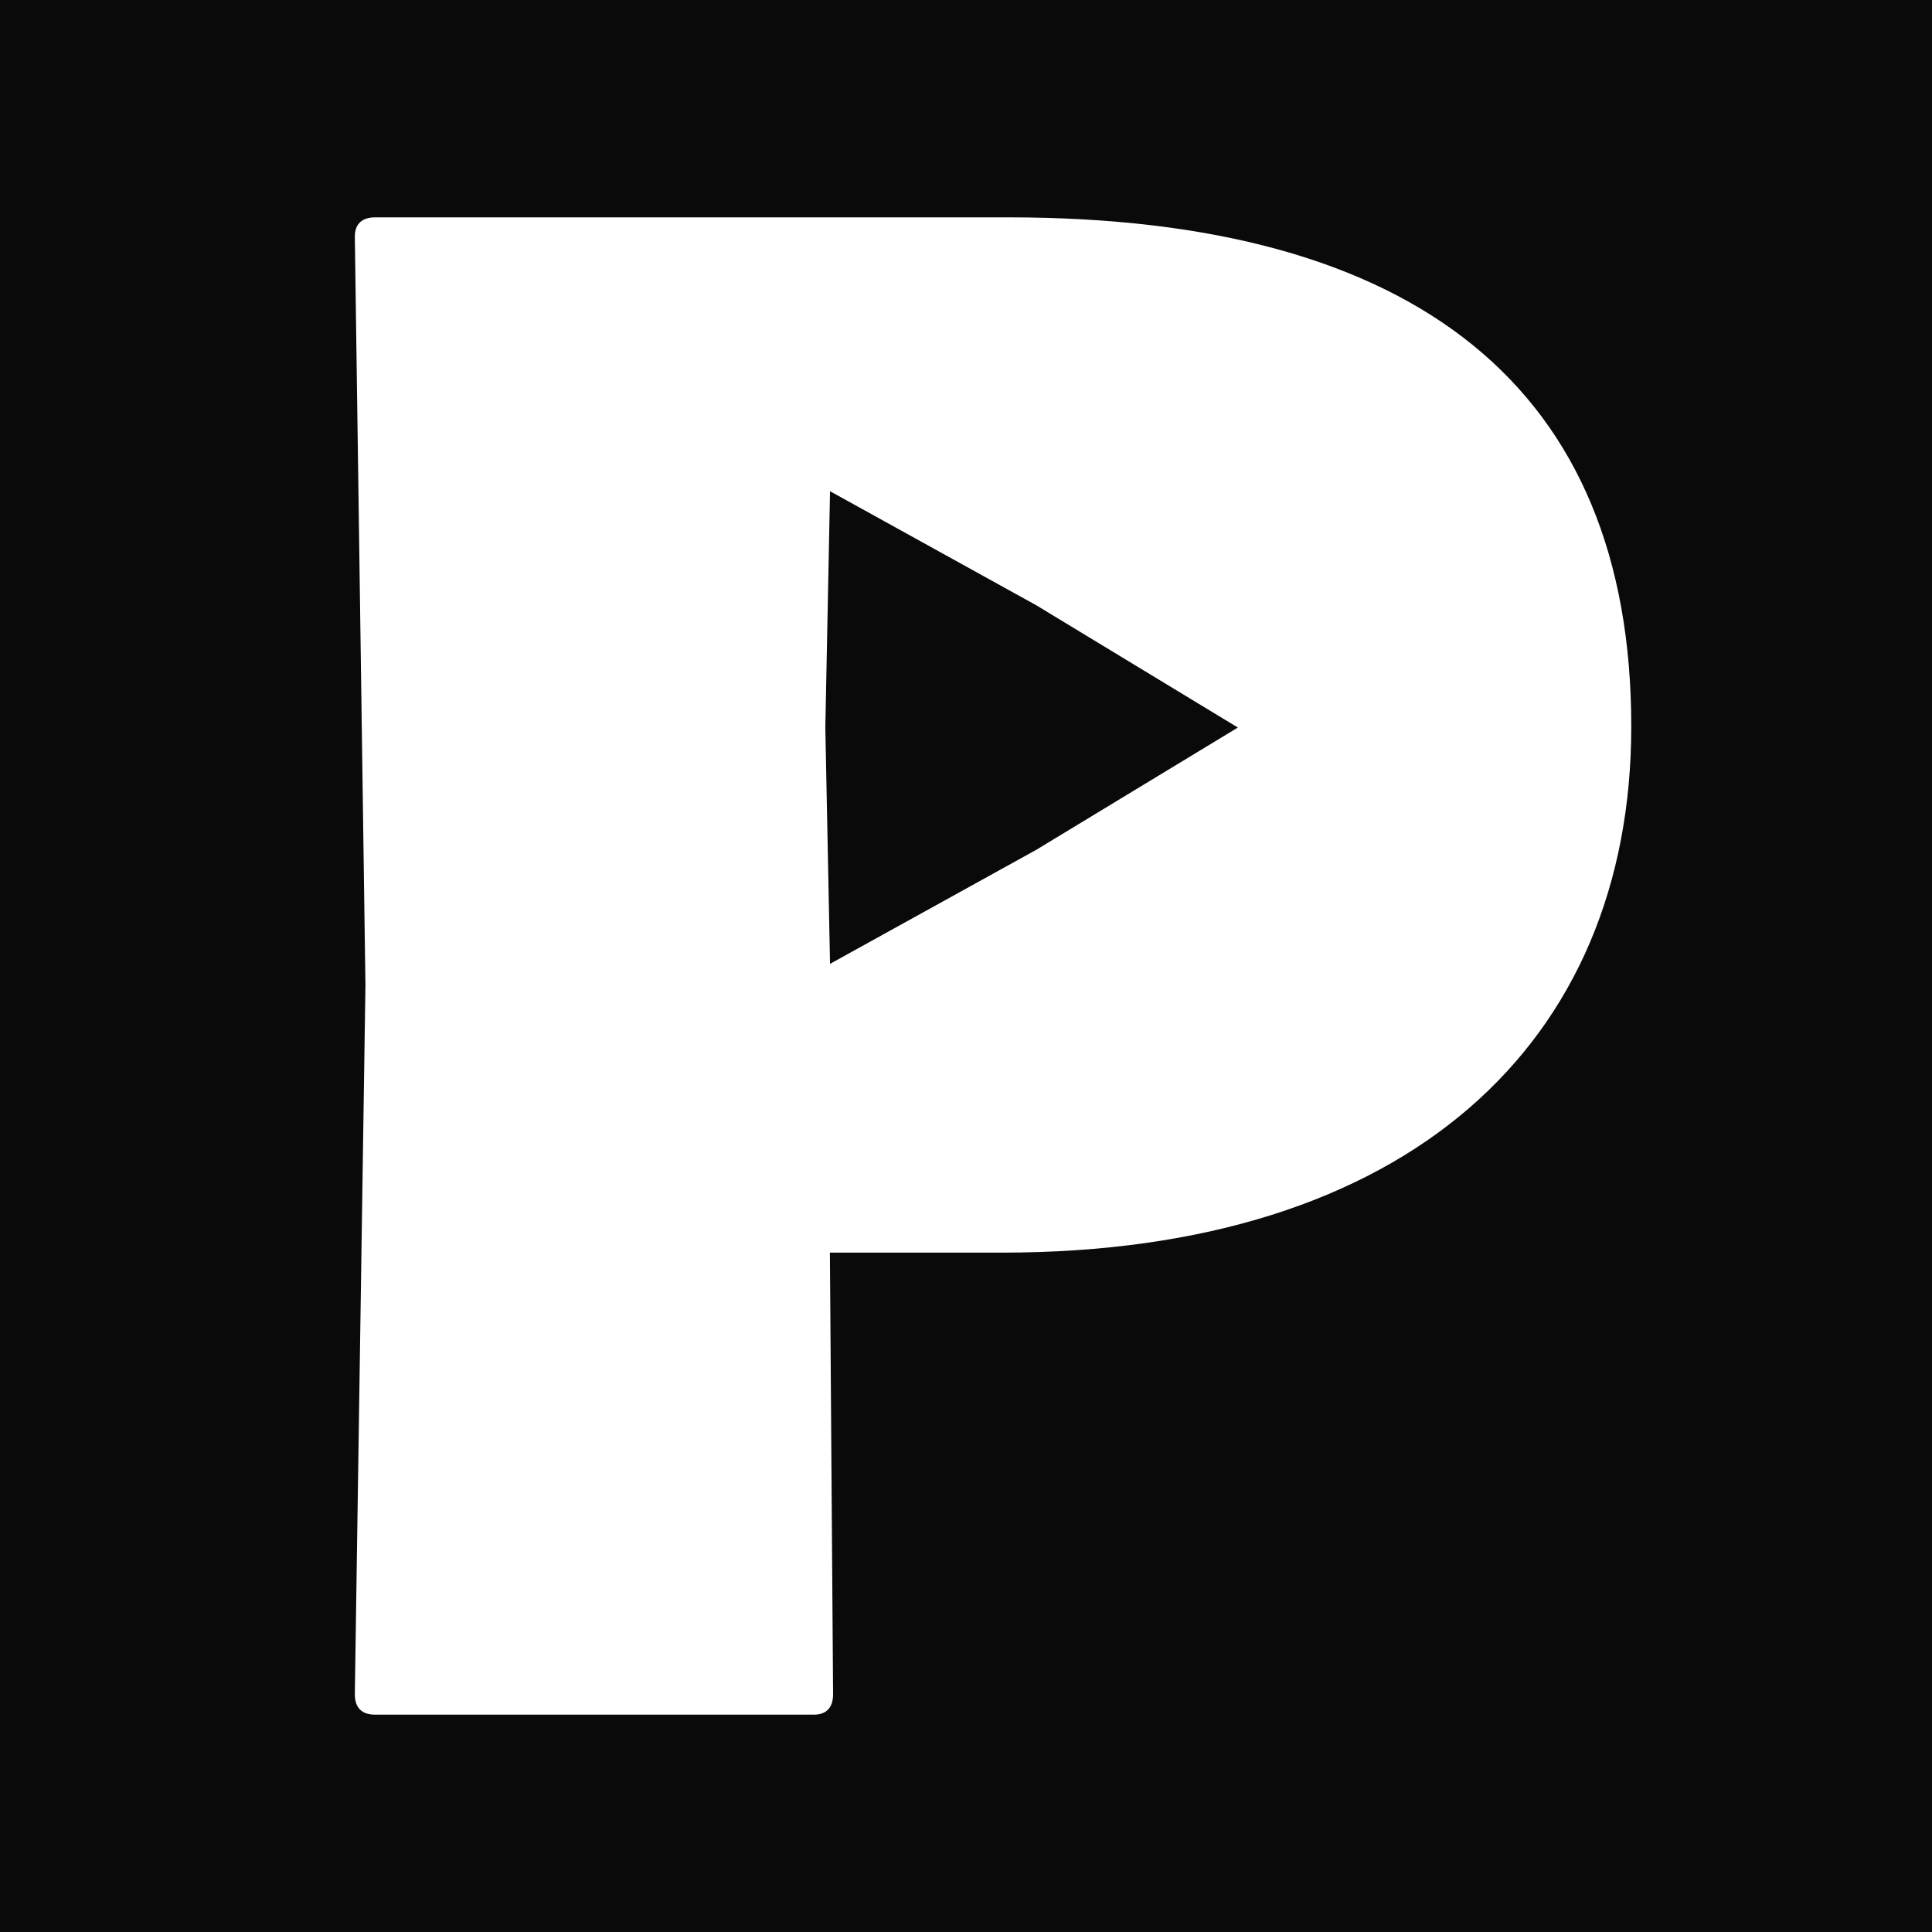
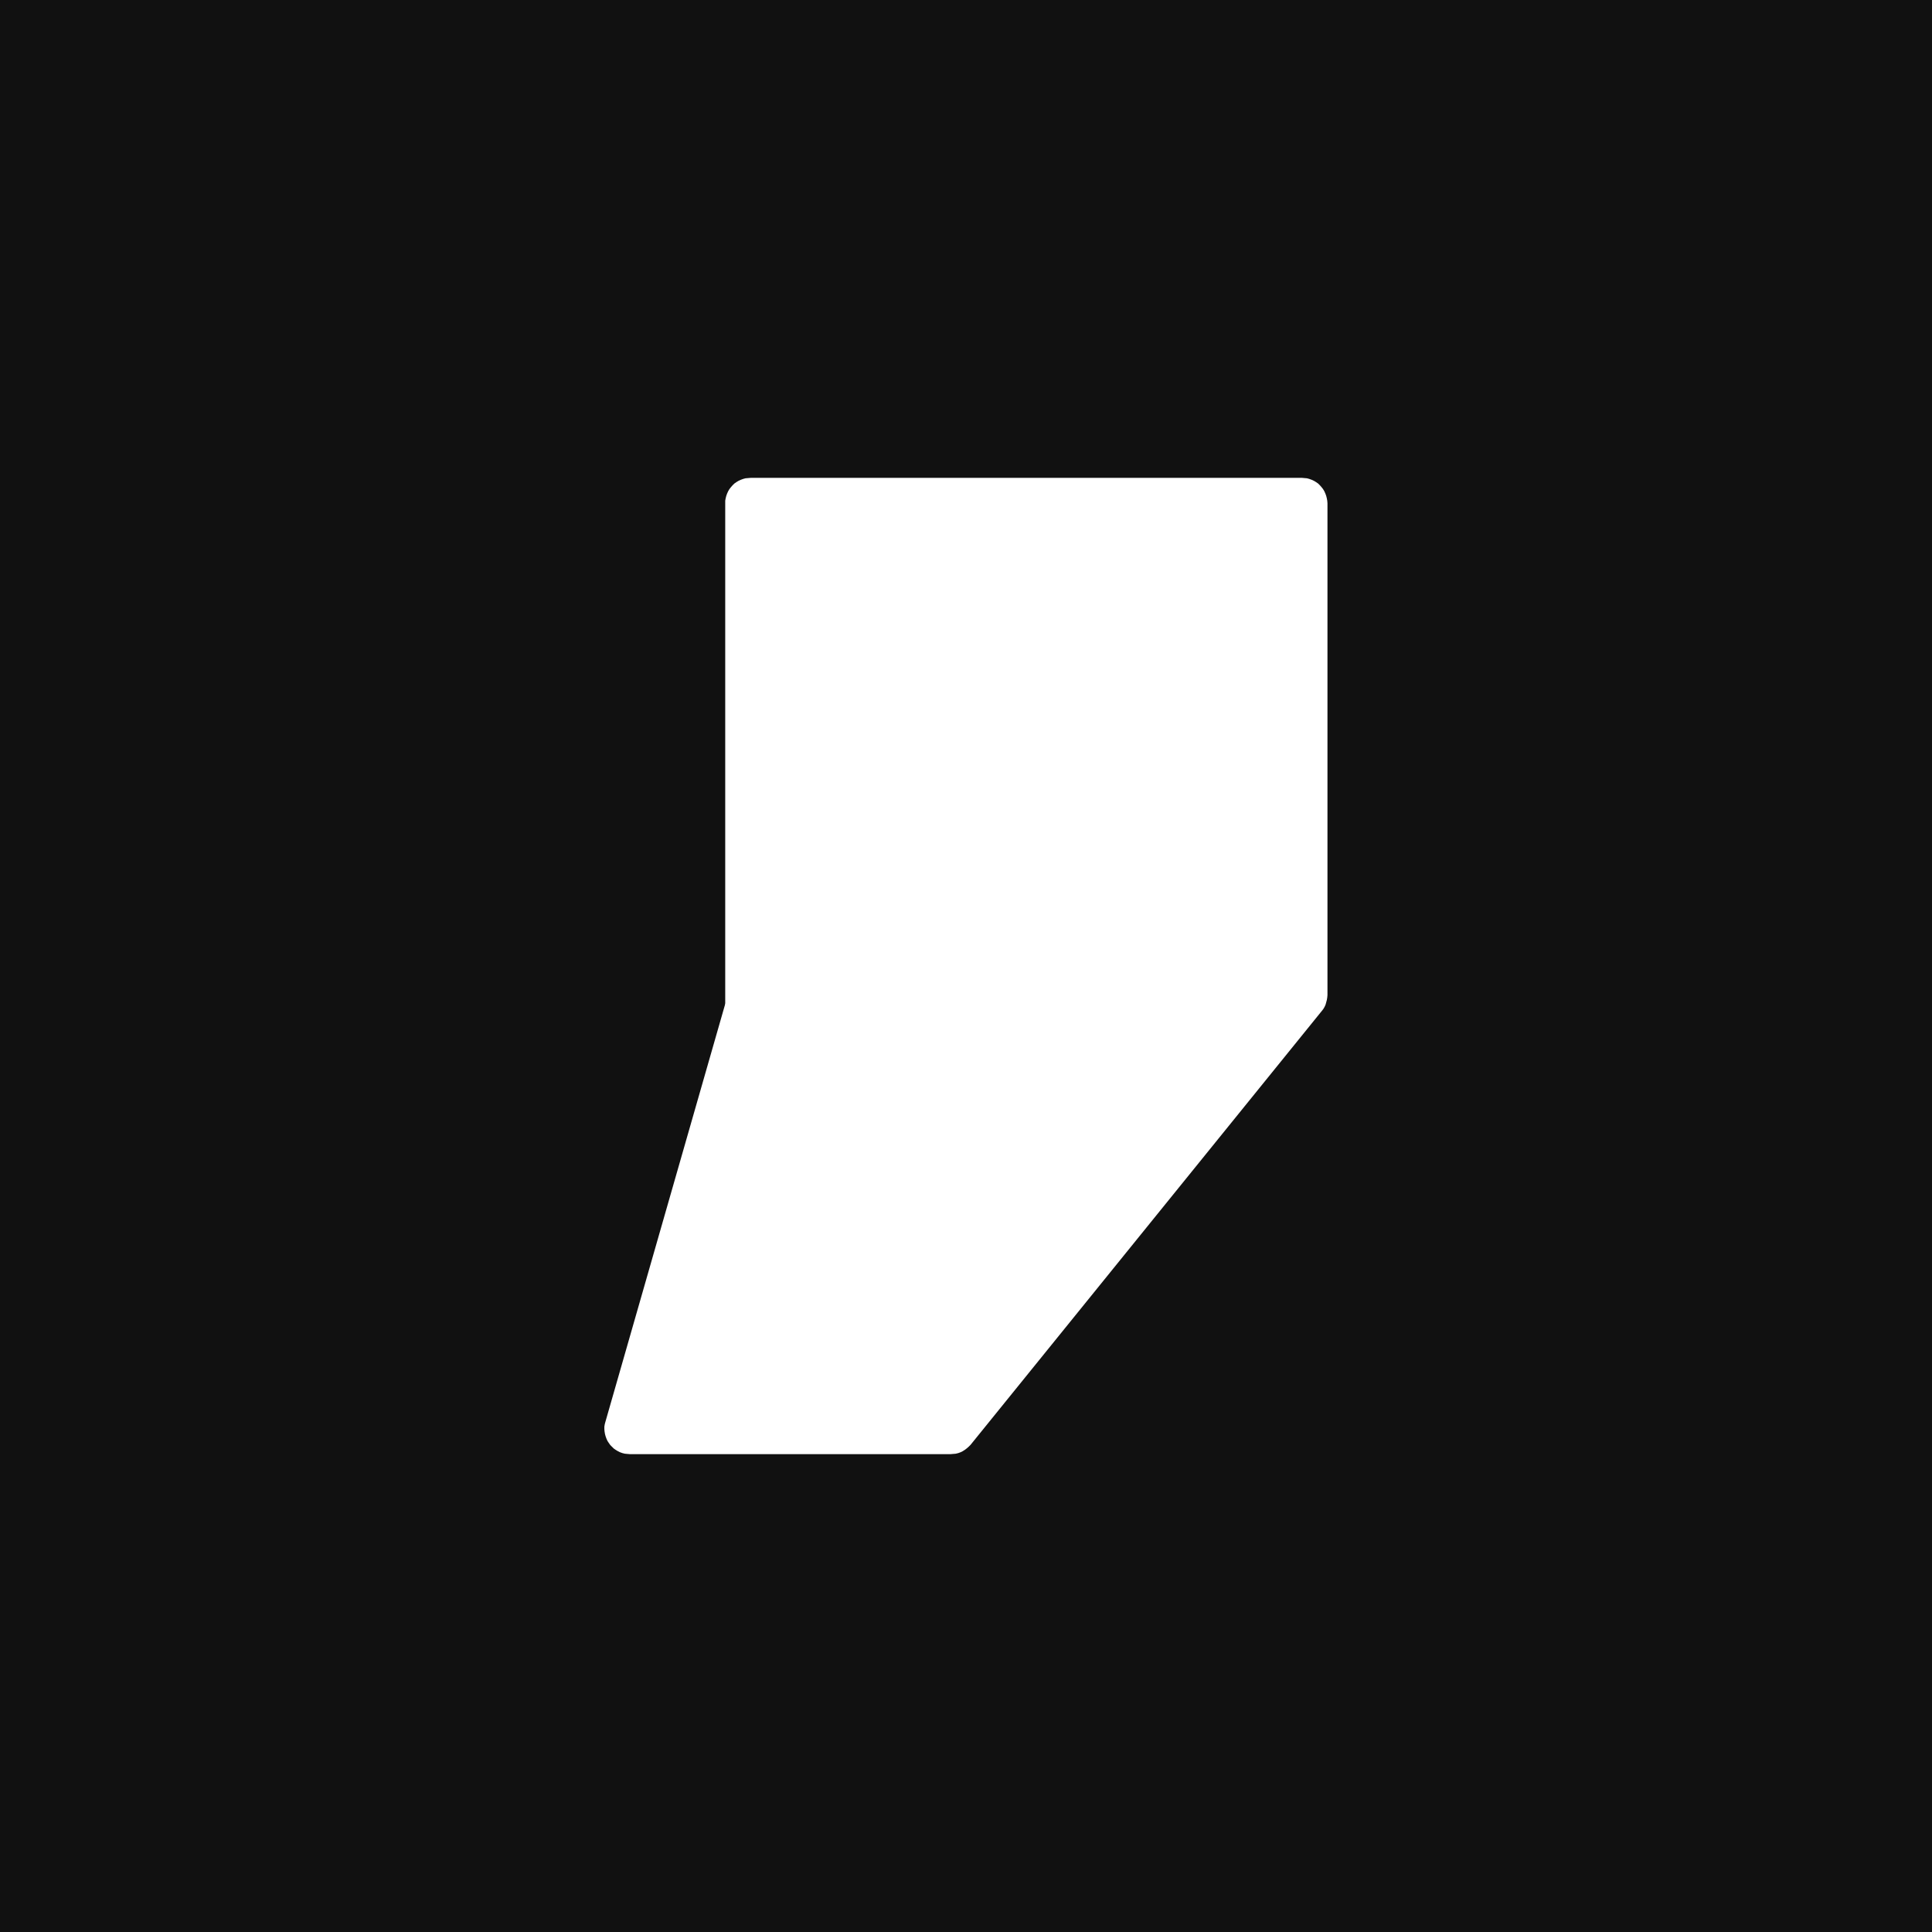
- <svg xmlns="http://www.w3.org/2000/svg" width="500" height="500" viewBox="0 0 500 500">
-   <rect width="500" height="500" fill="#0A0A0A" />
-   <g transform="translate(91.829 56.250) scale(0.840564) translate(-1255.32 -1445.08)">
-     <path fill-rule="evenodd" clip-rule="evenodd" fill="white" d="M1261.54 1906.08C1257.61 1906.08 1255.32 1904.1 1255.32 1899.82L1258.59 1681.51L1255.32 1451.01C1255.32 1447.06 1257.61 1445.08 1261.54 1445.08H1456.56C1582.22 1445.08 1648.32 1497.77 1648.32 1601.82C1648.32 1699.29 1579.6 1763.83 1454.6 1763.83H1401.59L1402.57 1899.82C1402.57 1904.1 1400.28 1906.08 1396.68 1906.08H1261.54ZM1401.63 1529.4L1400.18 1602.16L1401.63 1674.92L1465.14 1639.8L1527.2 1602.16L1465.14 1564.52L1401.63 1529.4Z" />
-   </g>
+ <svg xmlns="http://www.w3.org/2000/svg" viewBox="0 0 64 64">
+   <rect width="64" height="64" fill="#111111" />
+   <path fill="#FFFFFF" transform="translate(20.02 15.83) scale(0.7)" d="M5.71 24.90 L5.71 24.93 L0.05 44.67 L0.02 44.78 L0.00 44.90 L0.00 45.02 L0.01 45.13 L0.03 45.25 L0.06 45.36 L0.10 45.47 L0.15 45.58 L0.21 45.67 L0.28 45.77 L0.36 45.85 L0.44 45.93 L0.54 46.00 L0.64 46.06 L0.74 46.11 L0.85 46.15 L0.97 46.18 L1.08 46.19 L1.20 46.20 L16.39 46.20 L16.51 46.19 L16.63 46.18 L16.75 46.15 L16.86 46.11 L16.96 46.06 L17.07 45.99 L17.16 45.92 L17.25 45.84 L17.33 45.76 L33.95 25.23 L34.02 25.14 L34.08 25.04 L34.13 24.93 L34.16 24.82 L34.19 24.71 L34.21 24.59 L34.22 24.48 L34.22 1.20 L34.21 1.08 L34.19 0.97 L34.16 0.85 L34.12 0.74 L34.07 0.63 L34.01 0.53 L33.94 0.44 L33.86 0.35 L33.78 0.27 L33.68 0.20 L33.58 0.14 L33.47 0.09 L33.36 0.05 L33.25 0.02 L33.13 0.01 L33.02 0.00 L6.92 0.00 L6.80 0.01 L6.68 0.02 L6.57 0.05 L6.46 0.09 L6.35 0.14 L6.25 0.20 L6.15 0.27 L6.07 0.35 L5.99 0.44 L5.92 0.53 L5.86 0.63 L5.81 0.74 L5.77 0.85 L5.74 0.97 L5.72 1.08 L5.72 1.20 L5.72 24.87 Z" />
</svg>
